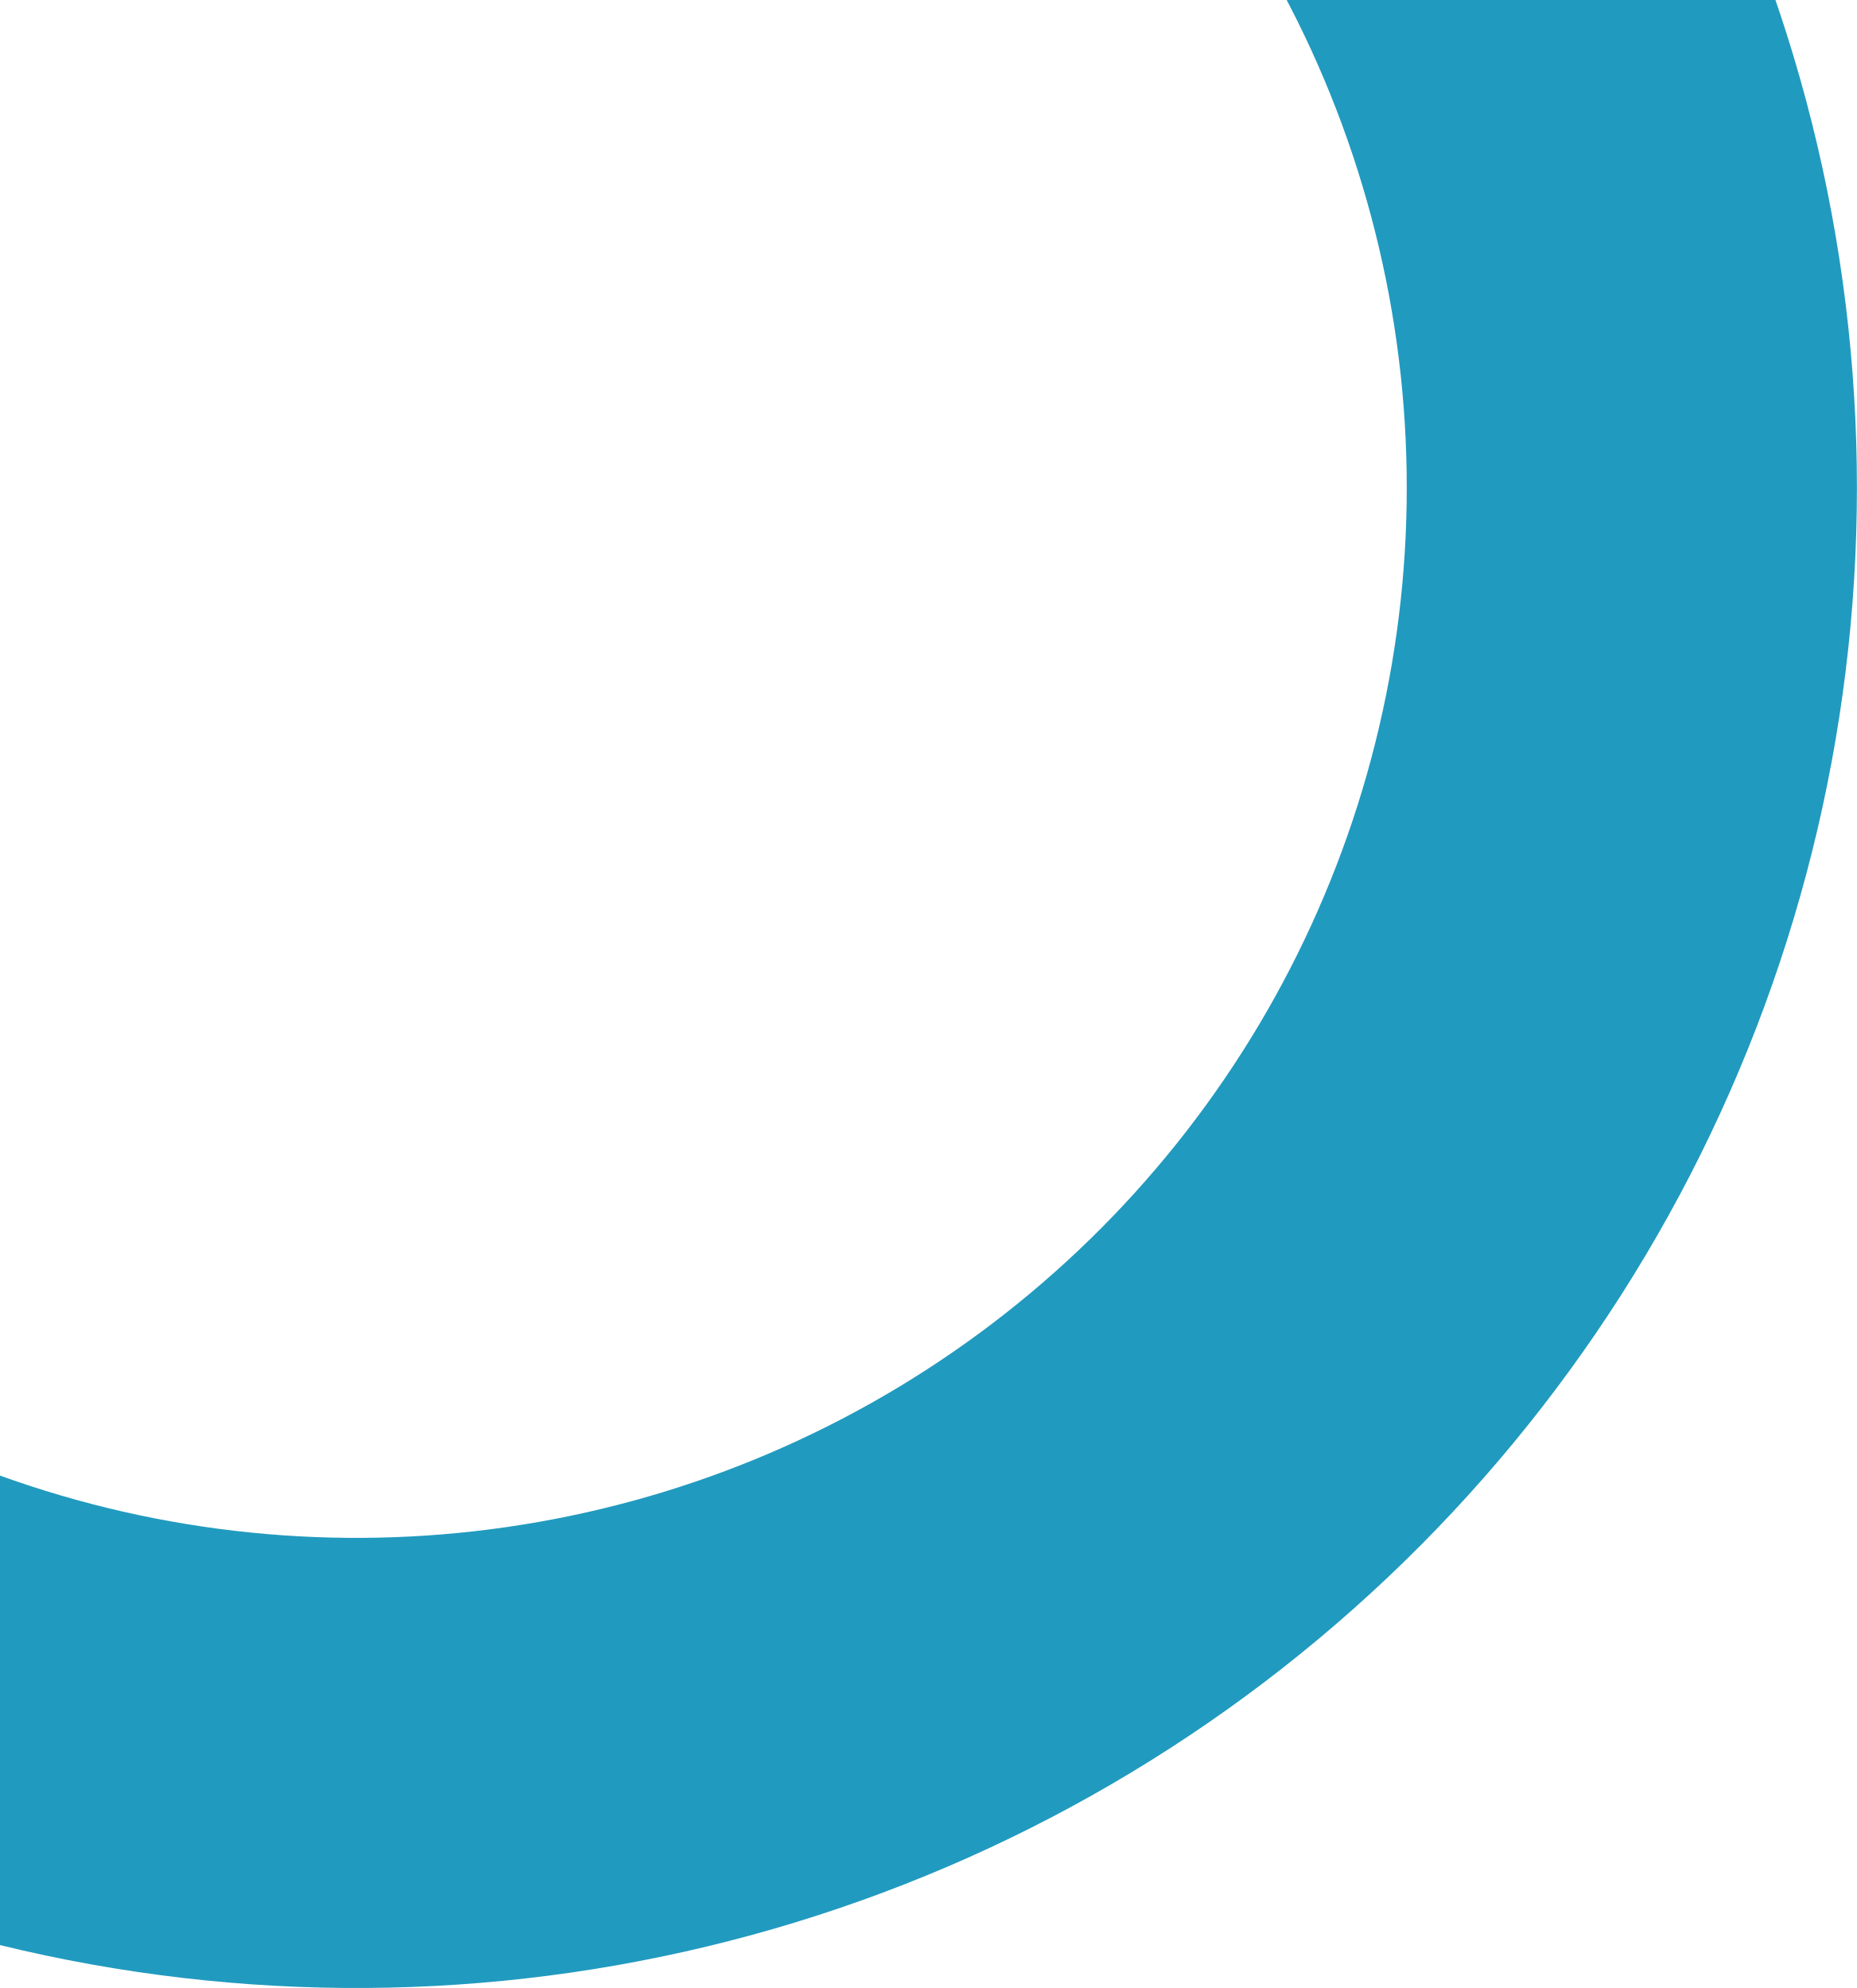
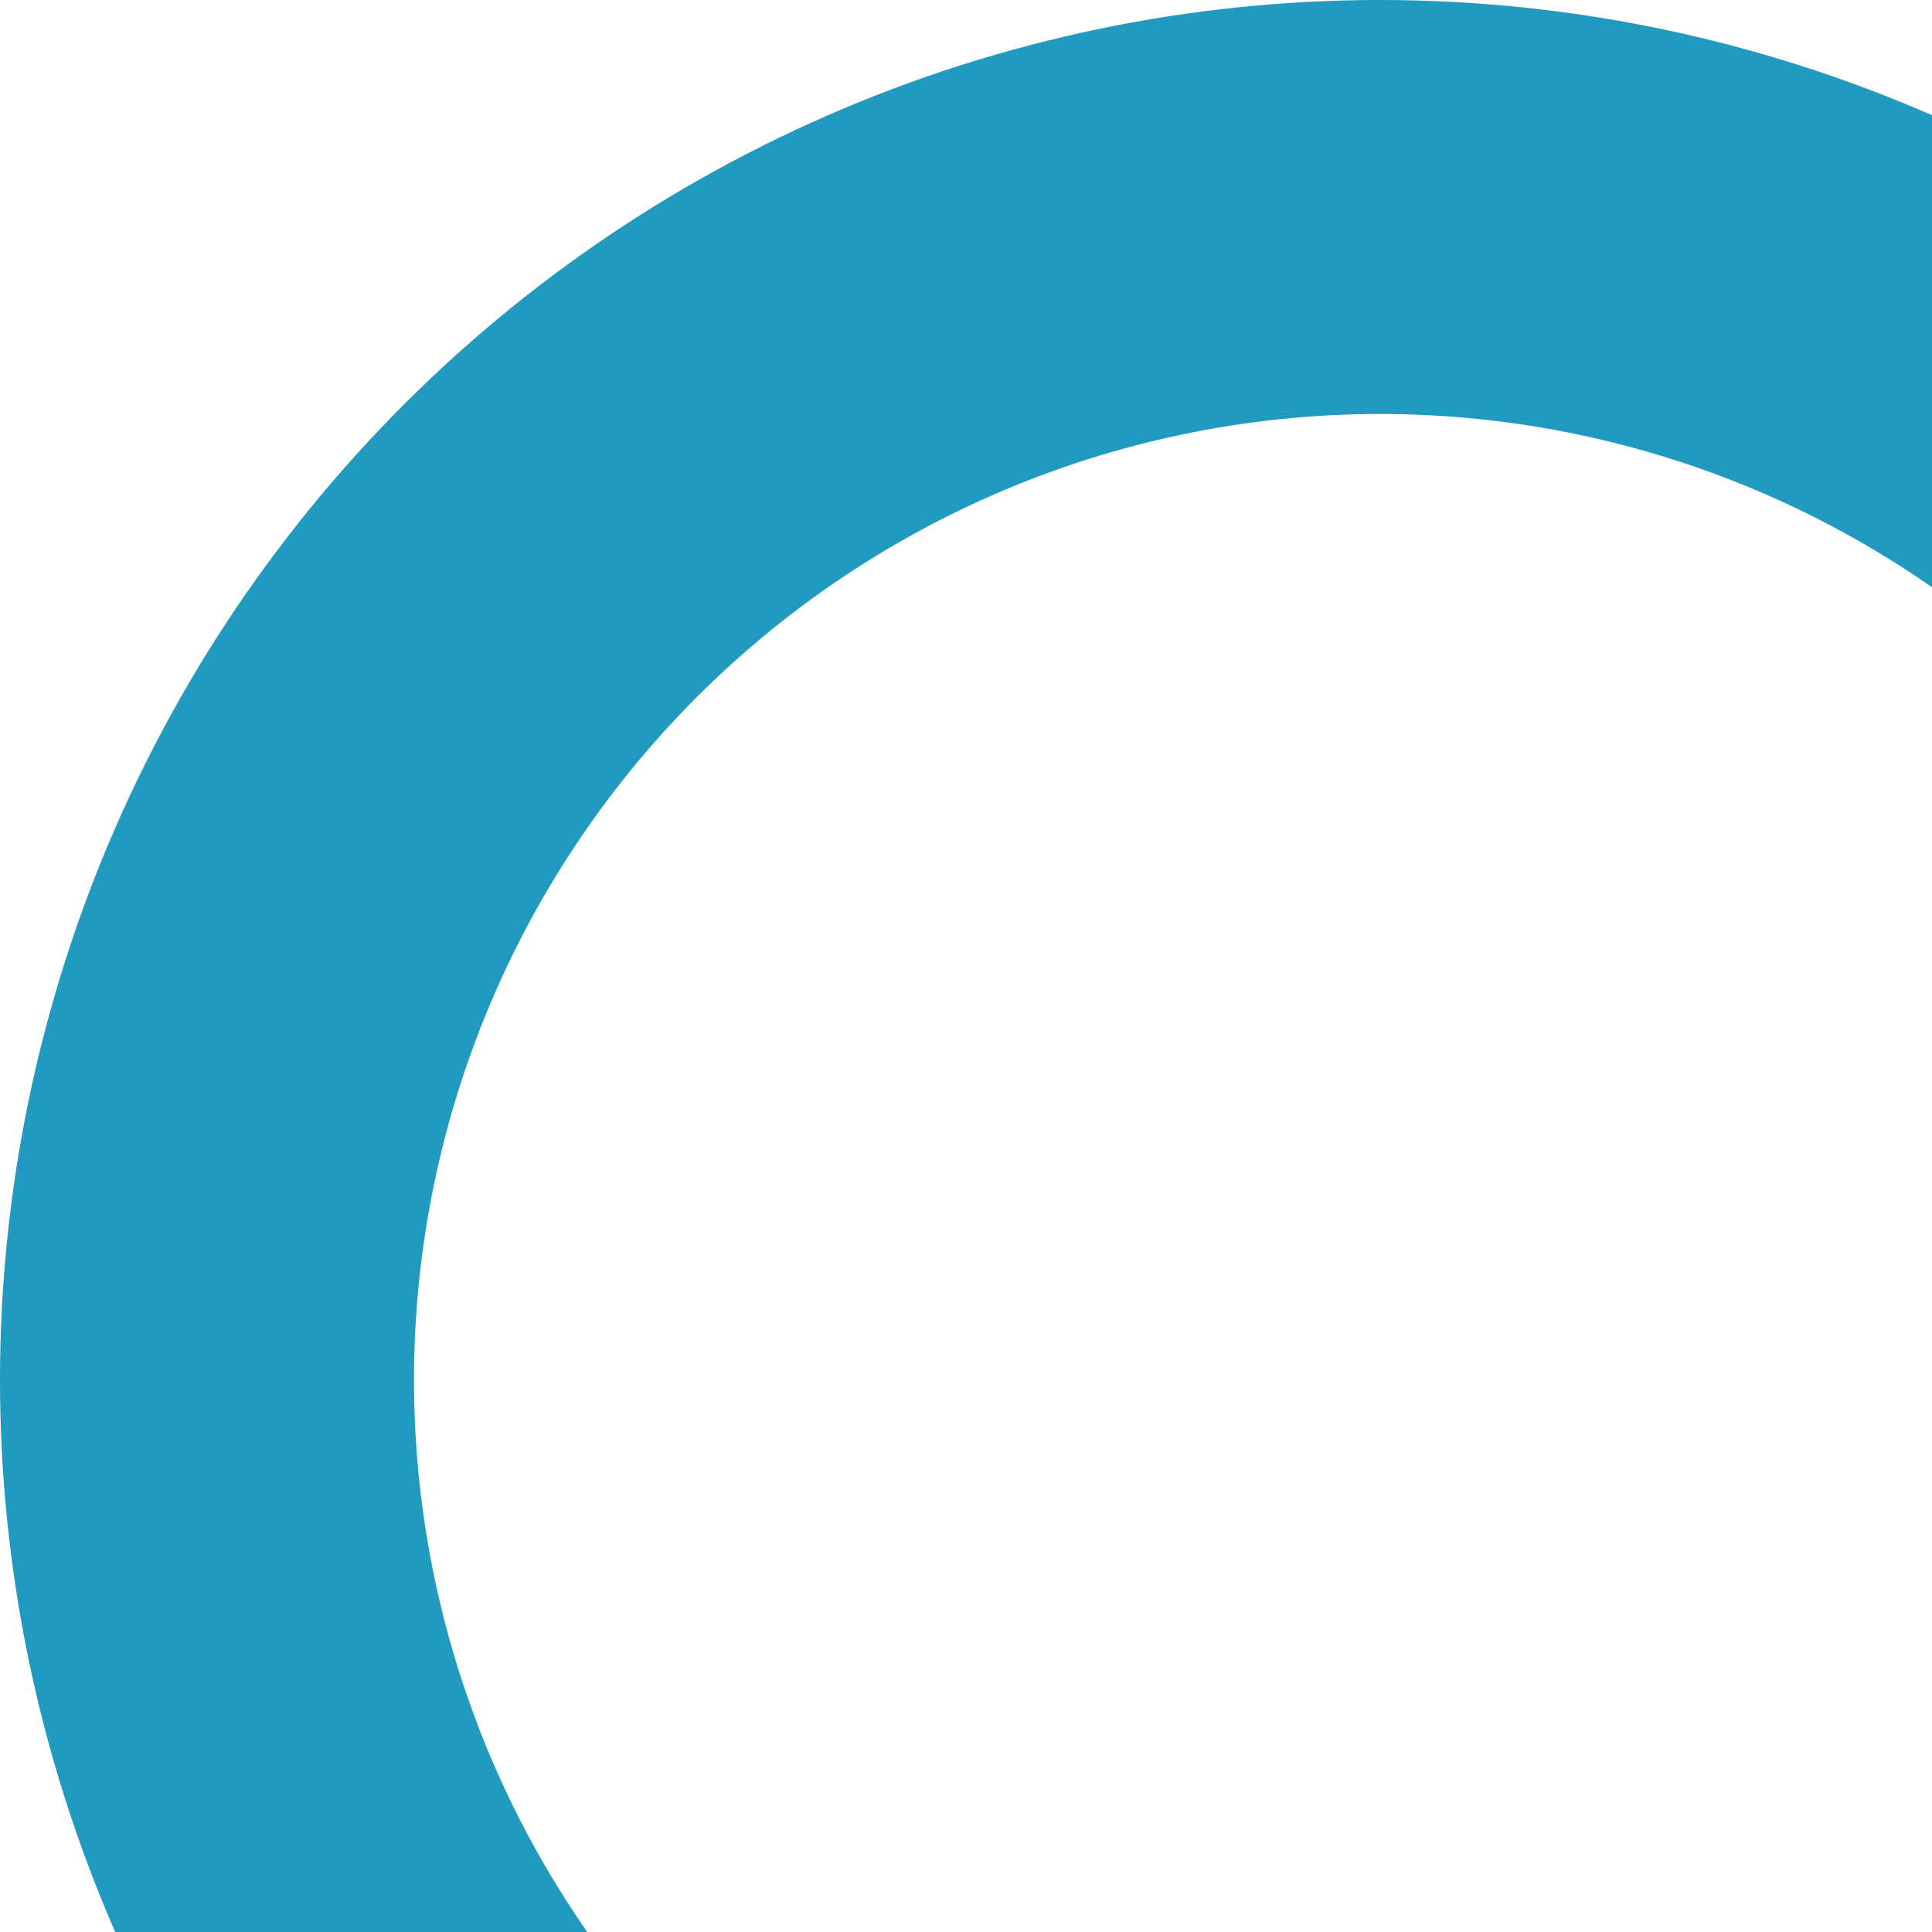
- <svg xmlns="http://www.w3.org/2000/svg" width="99" height="106" viewBox="0 0 99 106" fill="none">
-   <path d="M-54.817 56.838C-49.746 68.978 -41.759 79.679 -31.564 87.994C-21.369 96.309 -9.281 101.982 3.63 104.51C16.541 107.037 29.876 106.342 42.454 102.485C55.032 98.627 66.465 91.728 75.74 82.397C85.014 73.066 91.844 61.592 95.625 48.991C99.406 36.39 100.021 23.051 97.415 10.155C94.81 -2.74 89.064 -14.794 80.687 -24.938C72.31 -35.083 61.561 -43.005 49.391 -48.003L40.274 -25.802C48.792 -22.303 56.317 -16.758 62.181 -9.657C68.045 -2.556 72.067 5.882 73.891 14.909C75.715 23.936 75.284 33.273 72.638 42.094C69.991 50.914 65.21 58.946 58.718 65.478C52.225 72.01 44.223 76.839 35.418 79.539C26.613 82.239 17.279 82.726 8.241 80.957C-0.796 79.188 -9.258 75.217 -16.395 69.396C-23.531 63.575 -29.122 56.084 -32.672 47.587L-54.817 56.838Z" fill="#219ABF" />
+ <svg xmlns="http://www.w3.org/2000/svg" width="140" height="140" viewBox="0 0 140 140" fill="none">
+   <path d="M170.711 29.289C160.969 19.548 149.319 11.924 136.493 6.896C123.666 1.869 109.939 -0.454 96.172 0.073C82.406 0.601 68.896 3.967 56.492 9.961C44.087 15.955 33.055 24.448 24.087 34.906C15.119 45.364 8.409 57.563 4.378 70.737C0.346 83.91 -0.92 97.775 0.659 111.461C2.238 125.147 6.628 138.359 13.553 150.269C20.479 162.178 29.79 172.528 40.904 180.67L58.633 156.469C50.853 150.77 44.335 143.525 39.487 135.188C34.639 126.851 31.567 117.603 30.461 108.023C29.356 98.442 30.242 88.737 33.064 79.516C35.886 70.294 40.584 61.755 46.861 54.434C53.139 47.113 60.861 41.169 69.544 36.973C78.227 32.777 87.684 30.42 97.32 30.051C106.957 29.682 116.566 31.308 125.545 34.828C134.524 38.347 142.678 43.683 149.497 50.502L170.711 29.289Z" fill="#219ABF" />
</svg>
